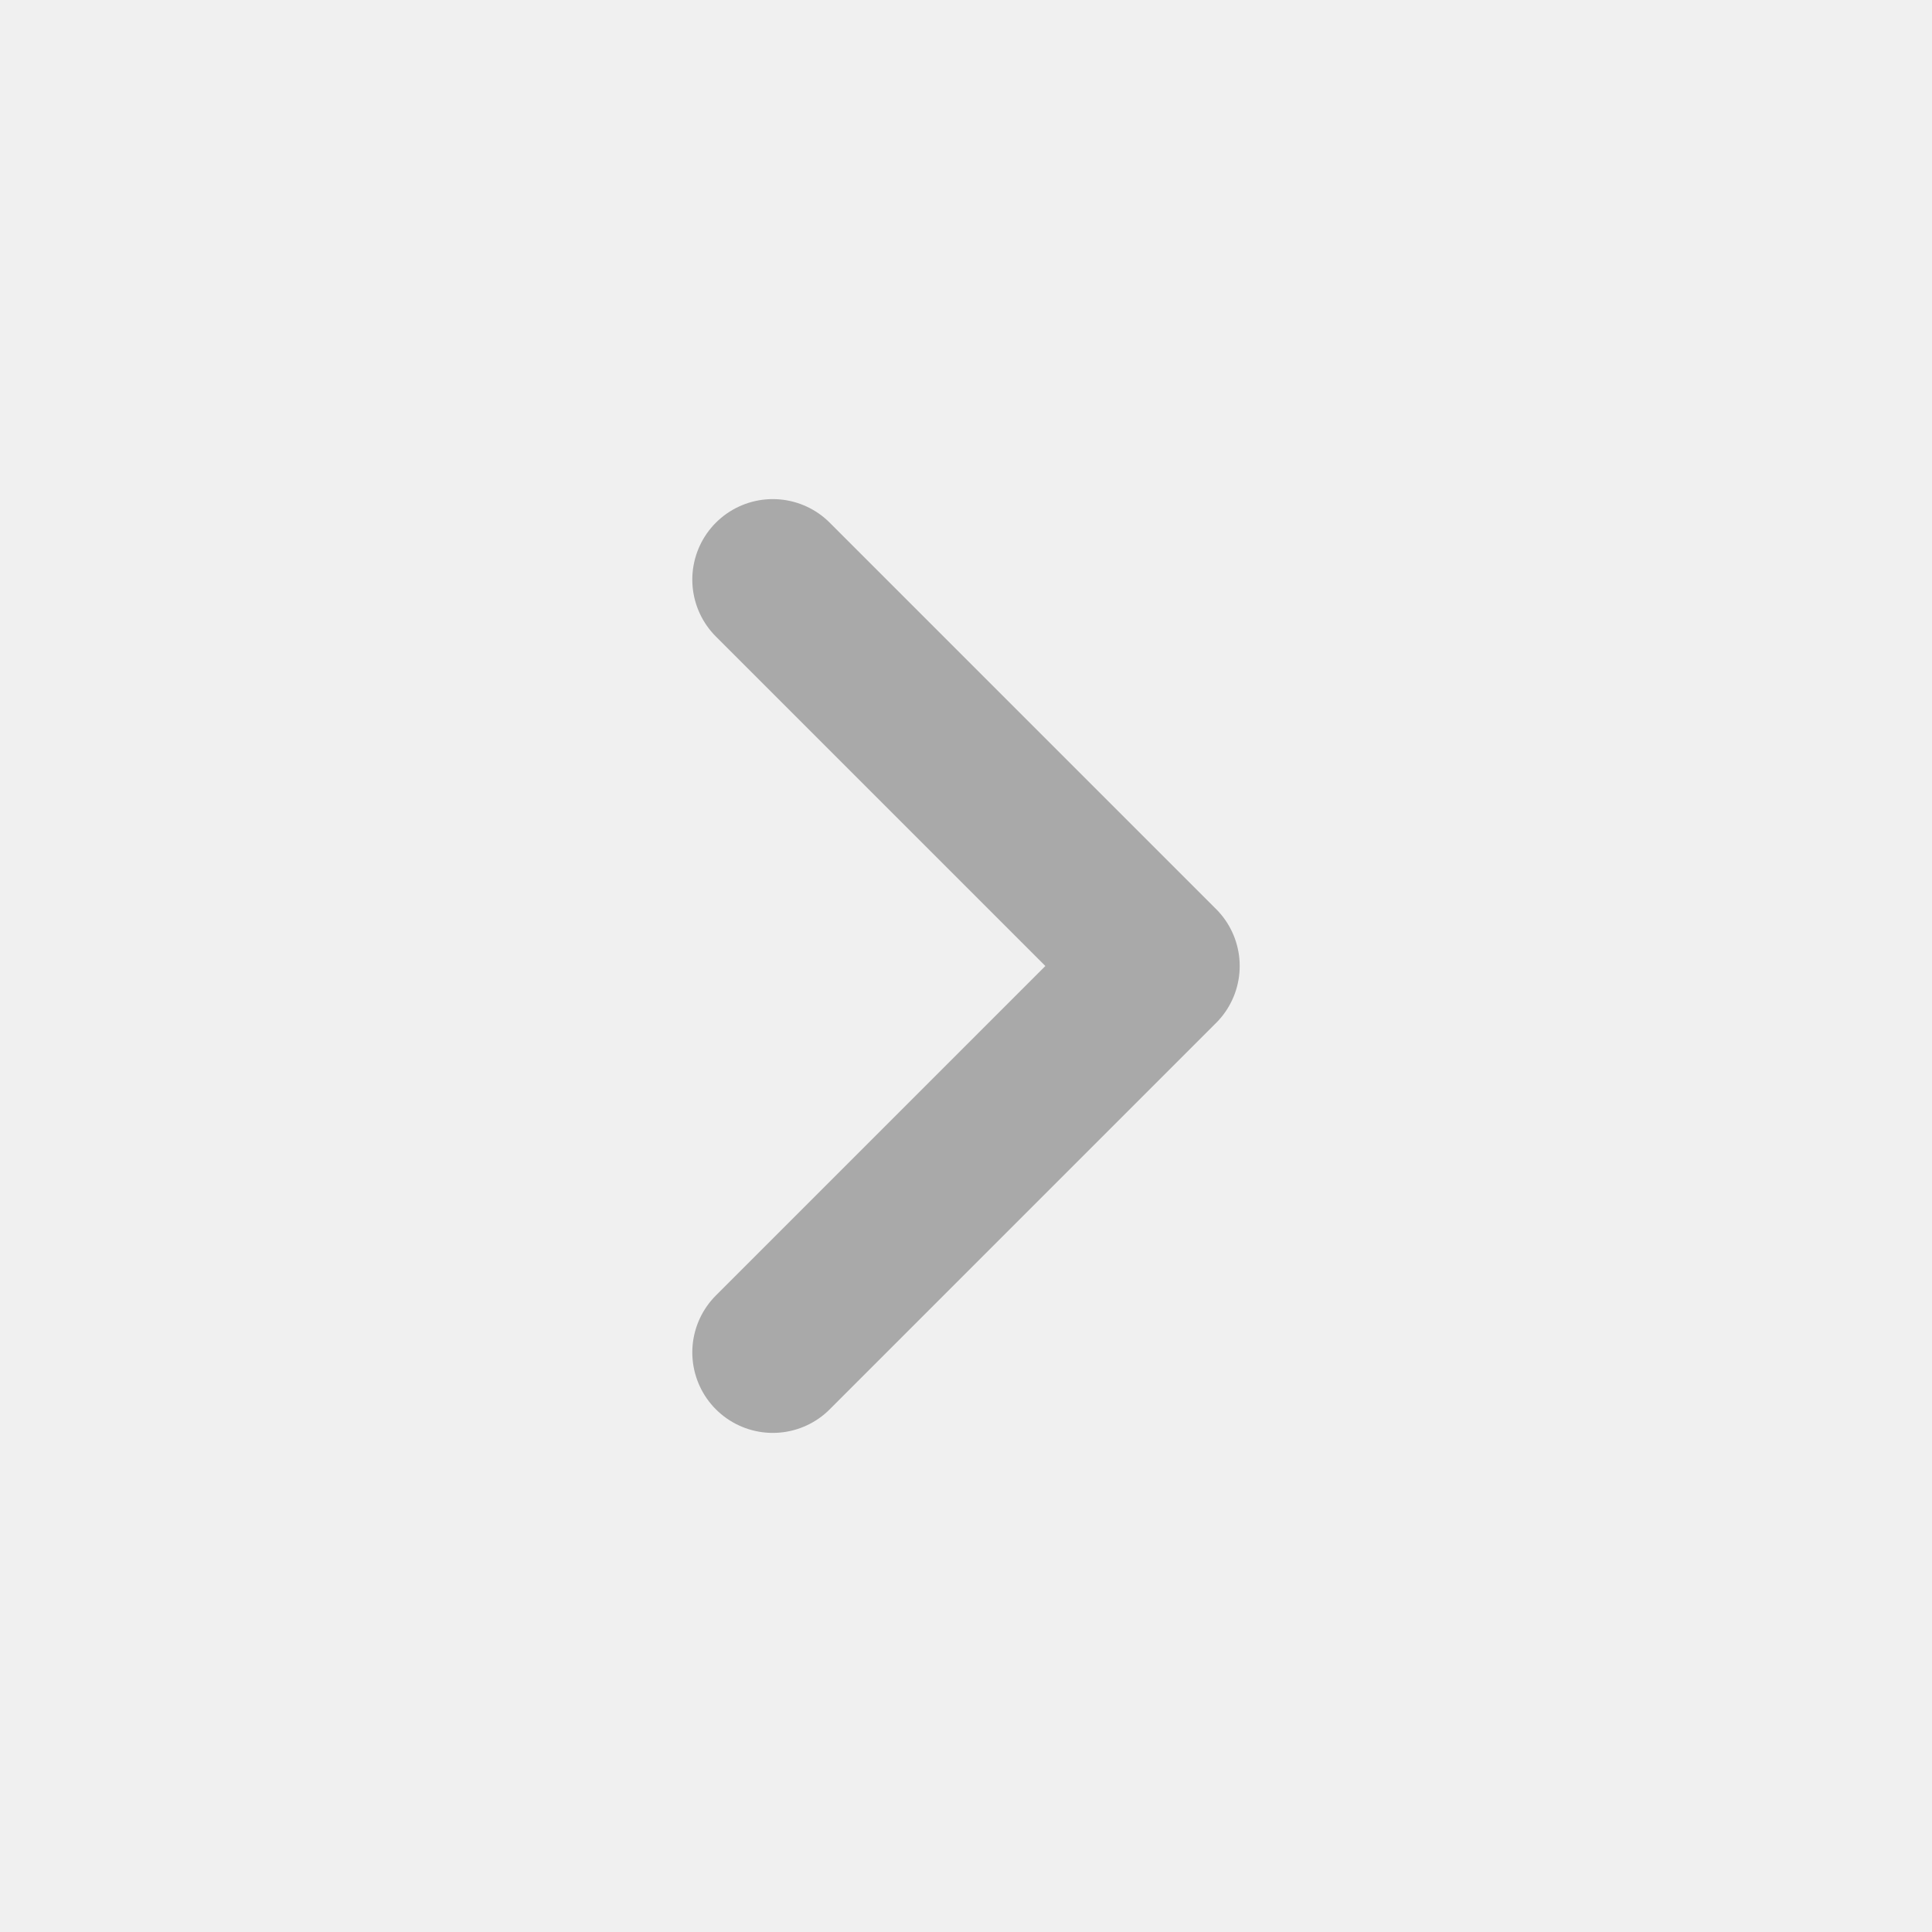
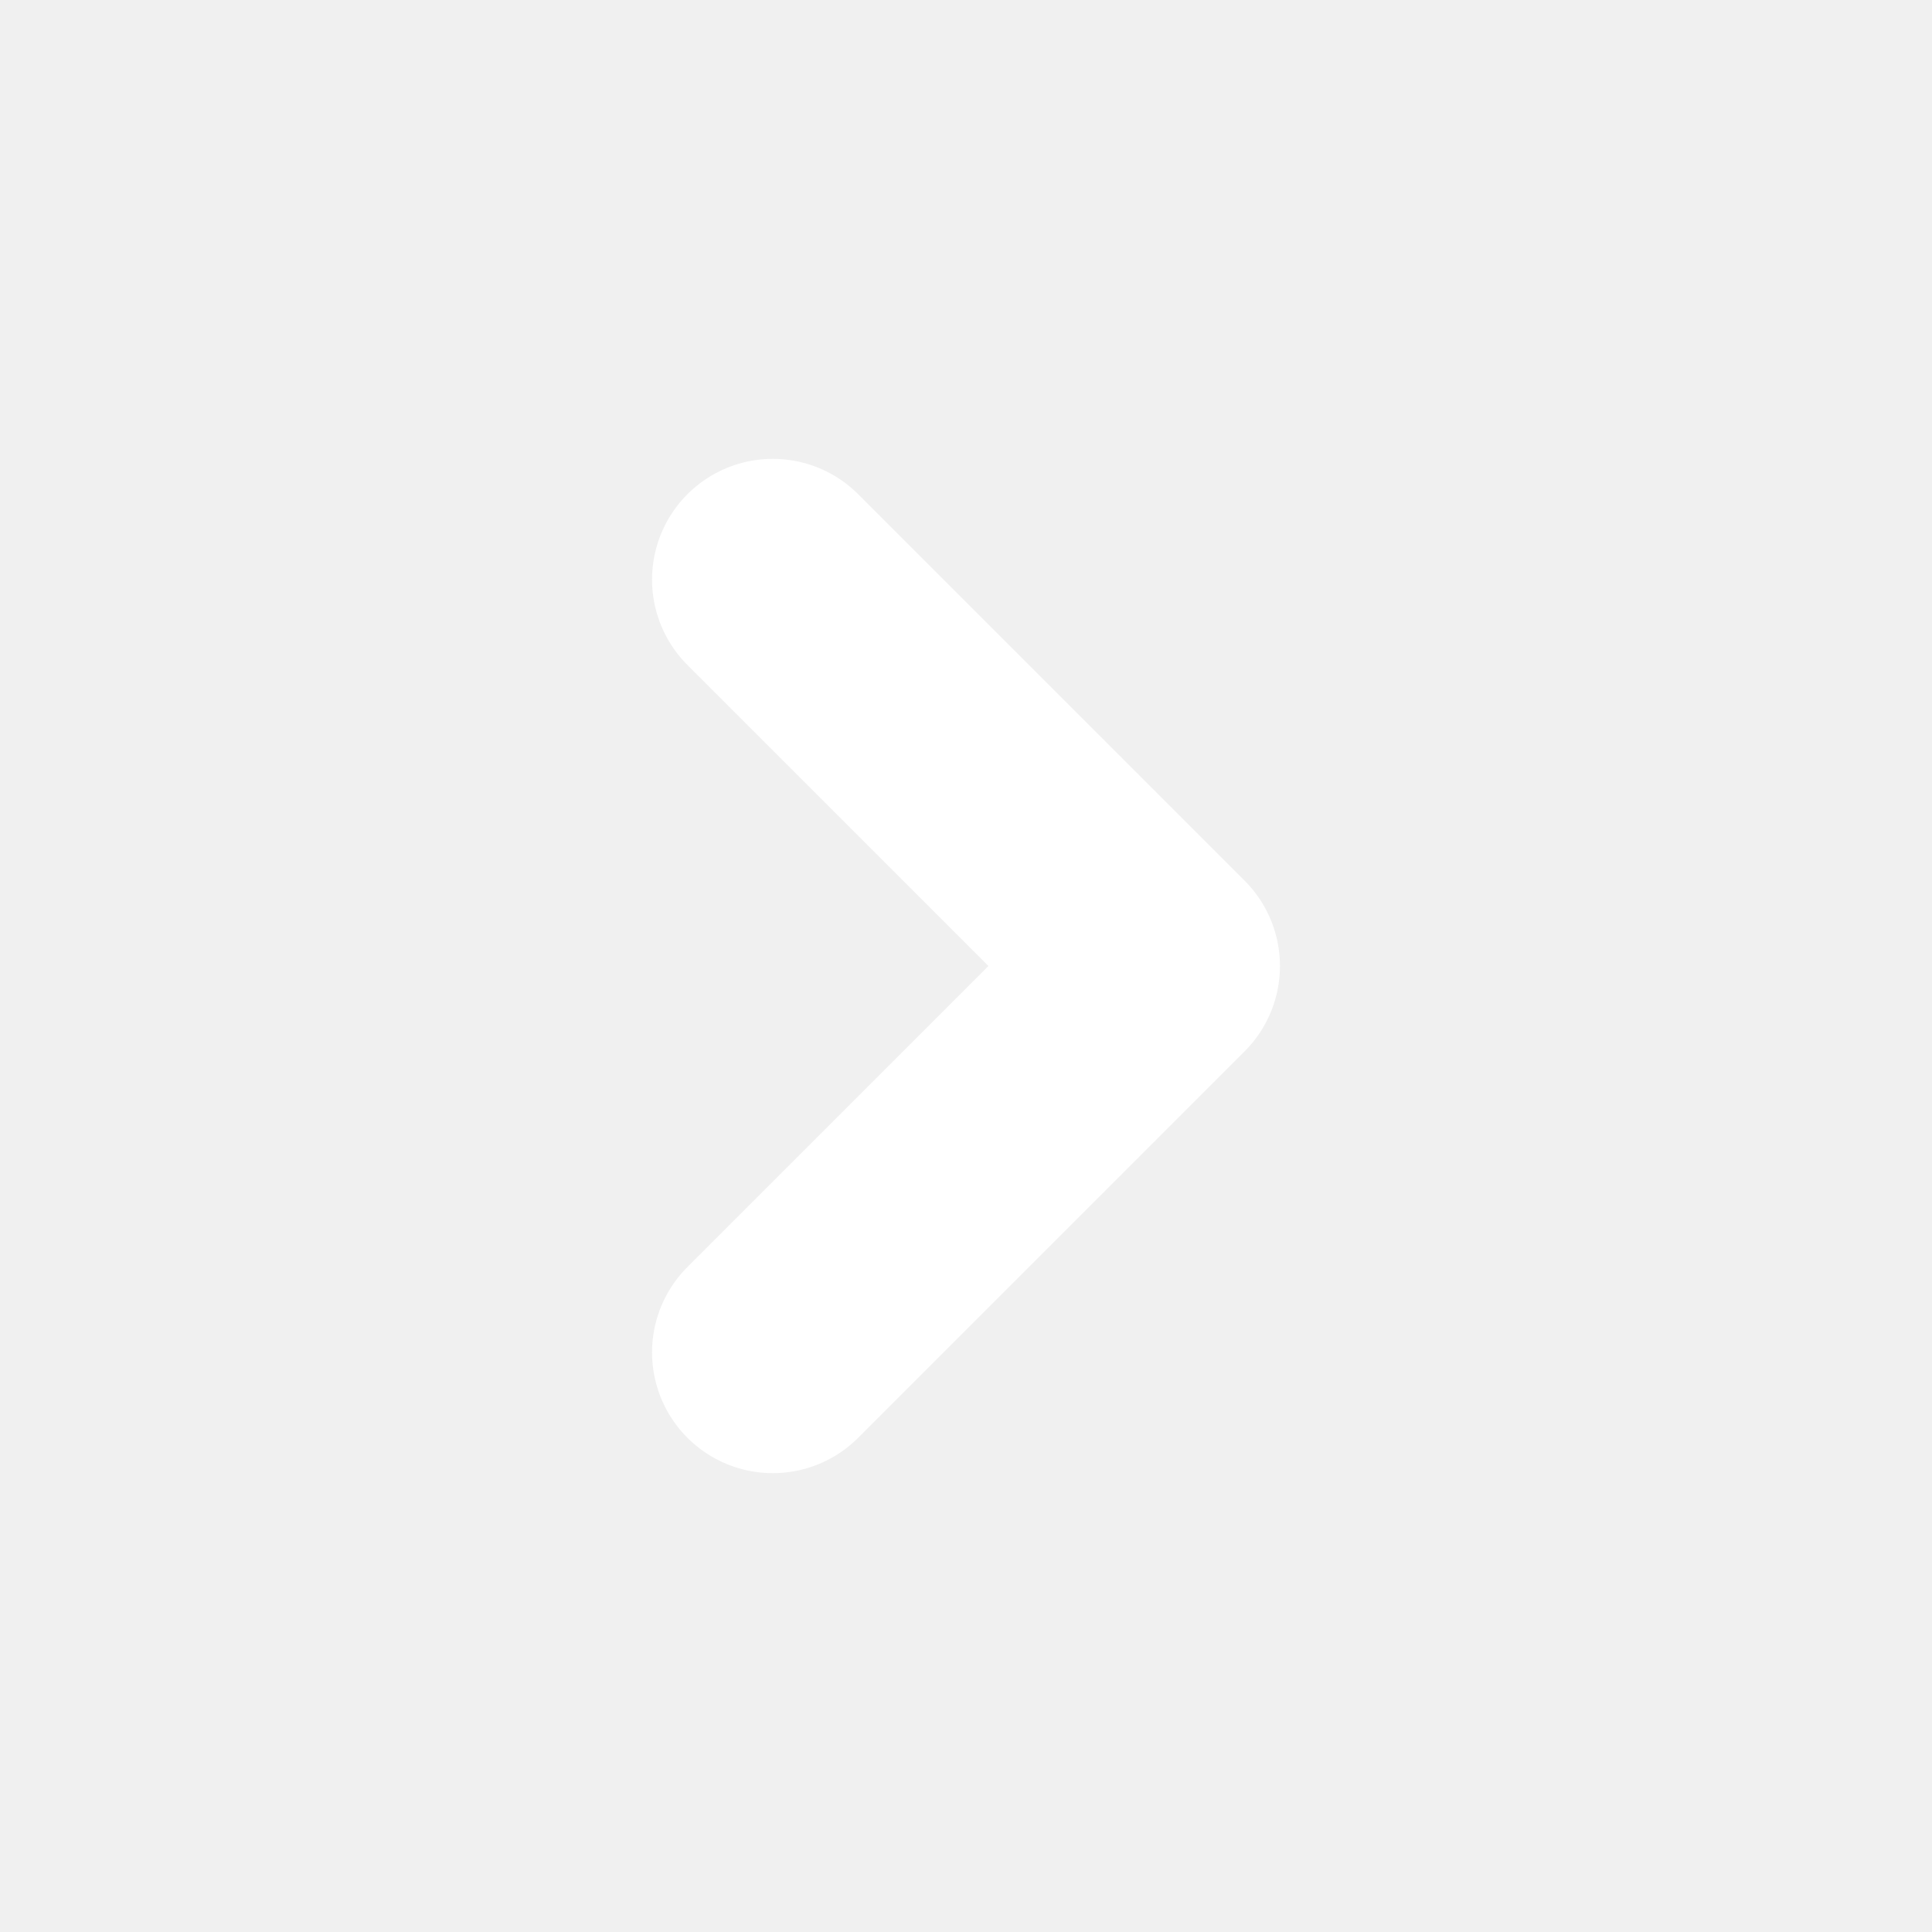
<svg xmlns="http://www.w3.org/2000/svg" width="24" height="24" viewBox="0 0 24 24" fill="none">
-   <path d="M9.6 7.2L14.4 12L9.6 16.8" stroke="darkgray" stroke-width="2" stroke-linecap="round" stroke-linejoin="round" />
+   <path d="M9.6 7.2L14.4 12L9.6 16.8" stroke="white" stroke-width="3" stroke-linecap="round" stroke-linejoin="round" />
</svg>
